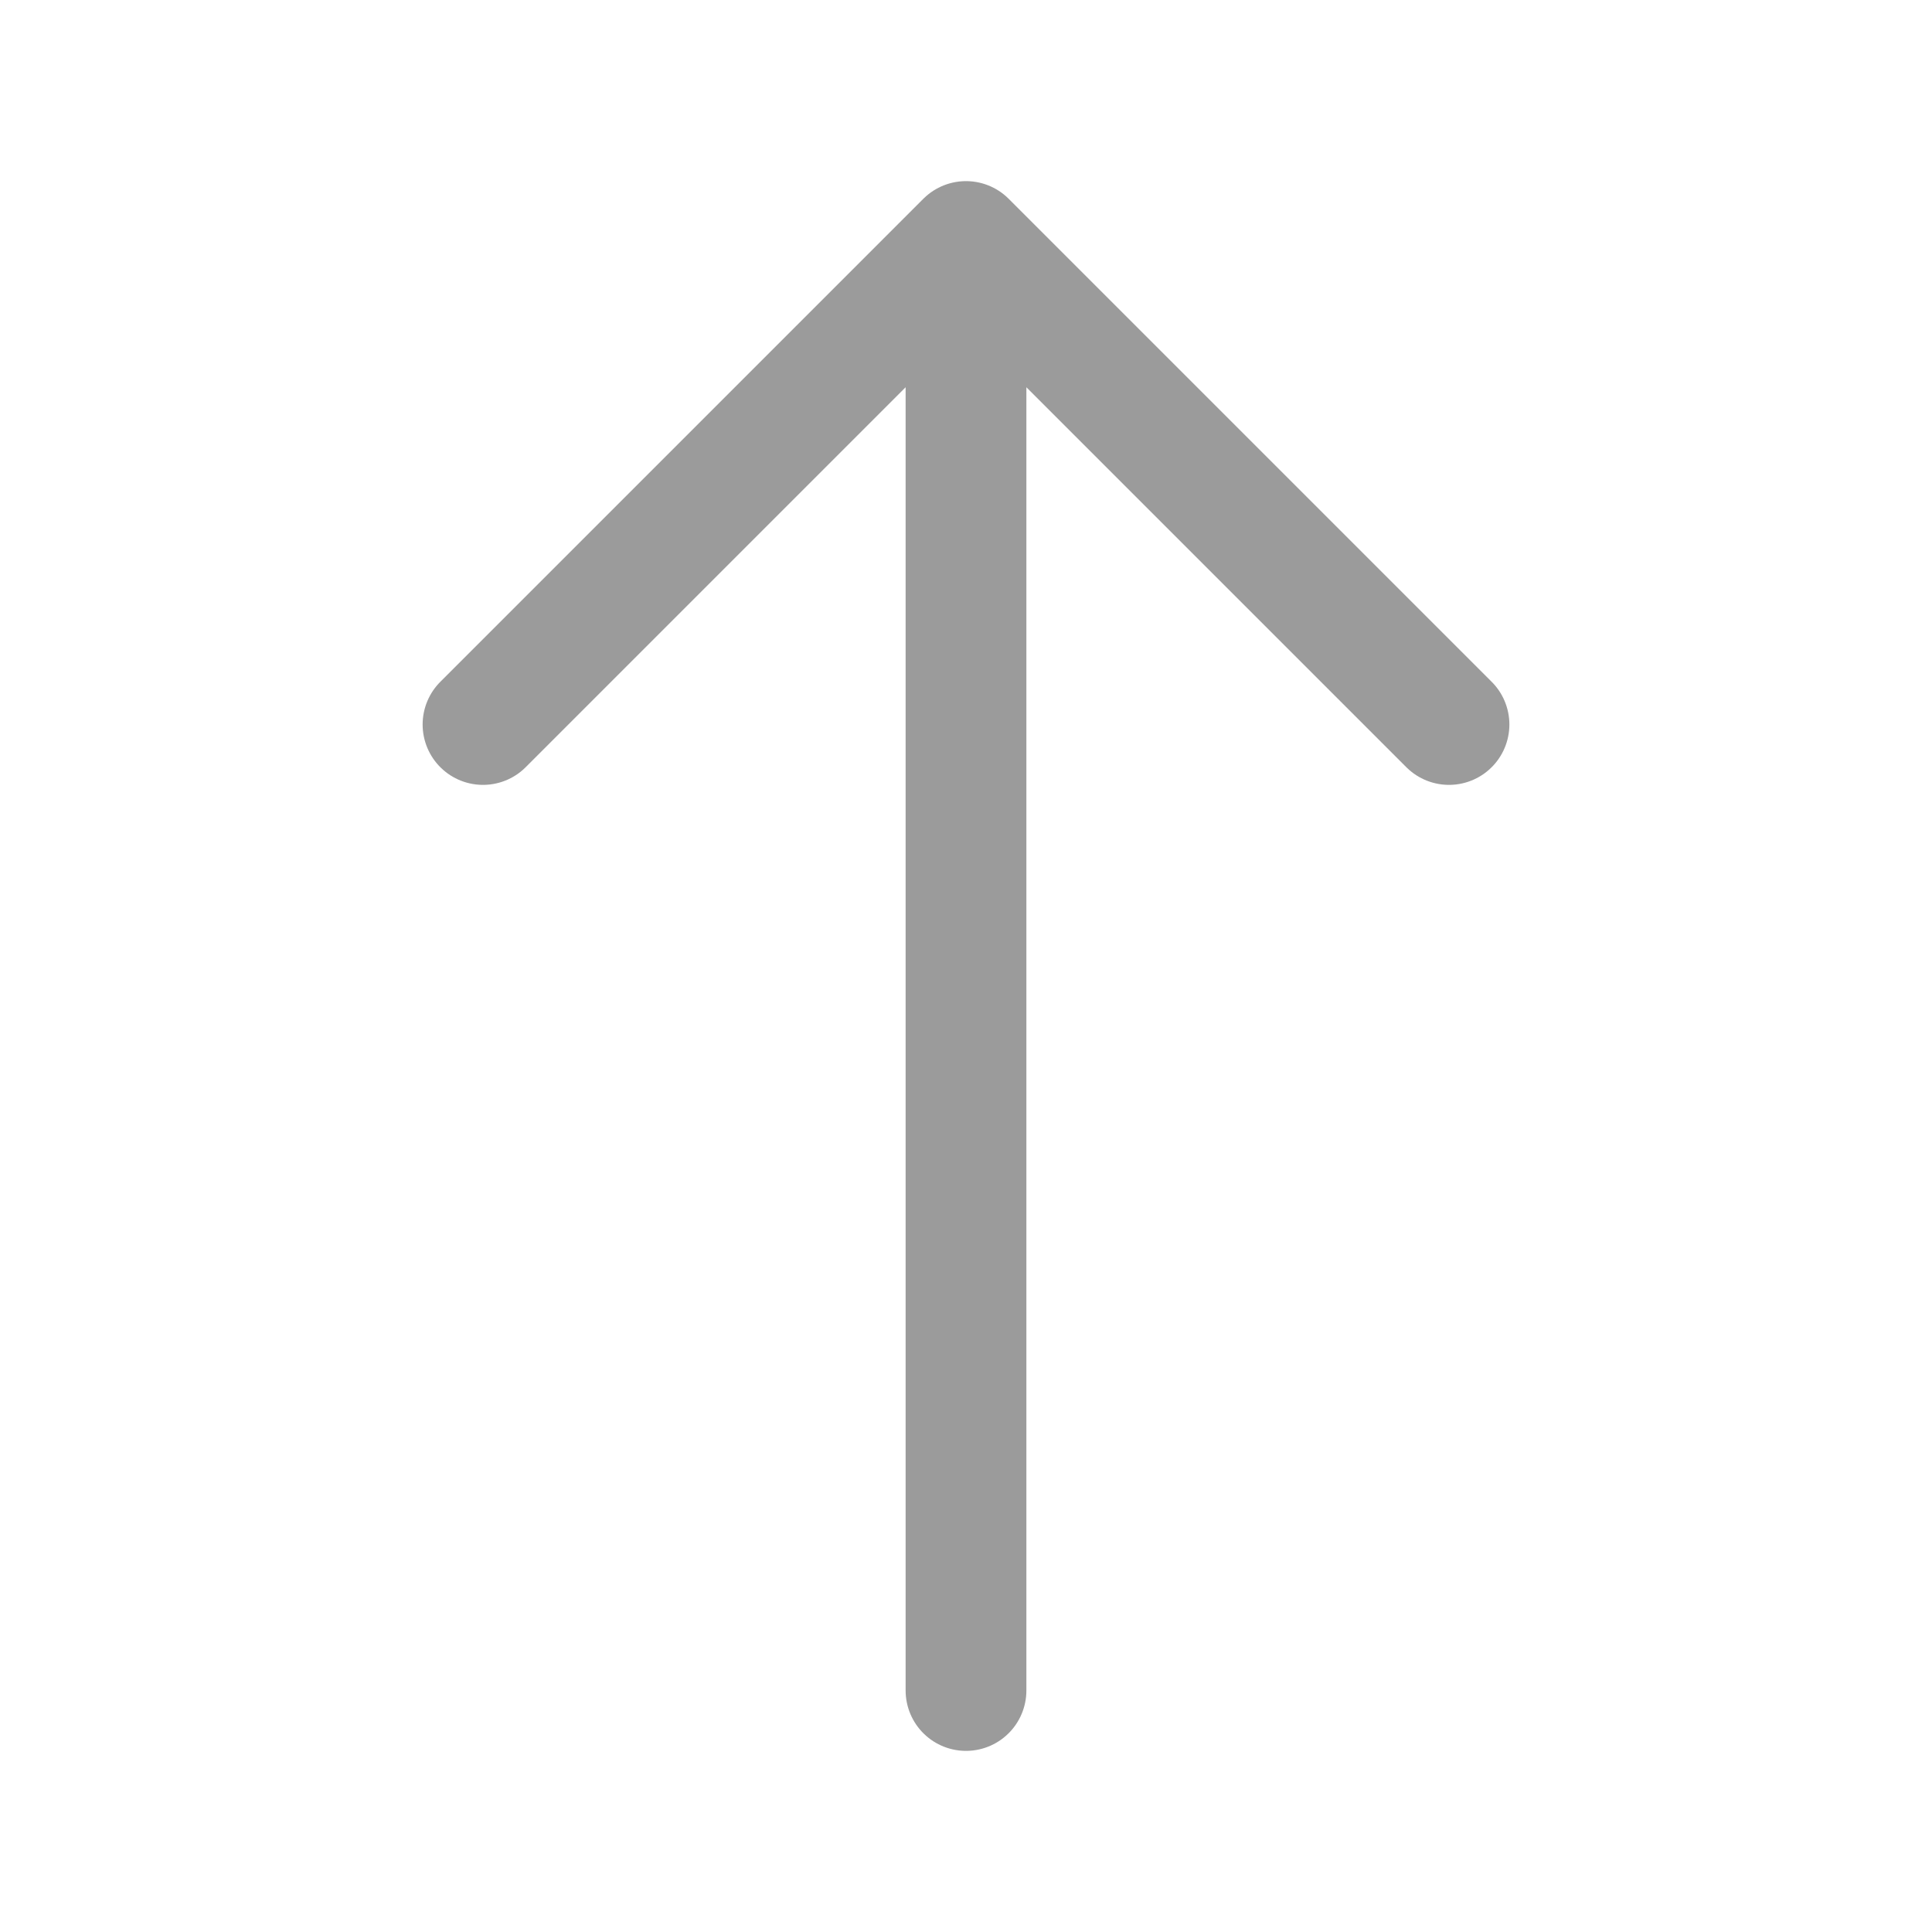
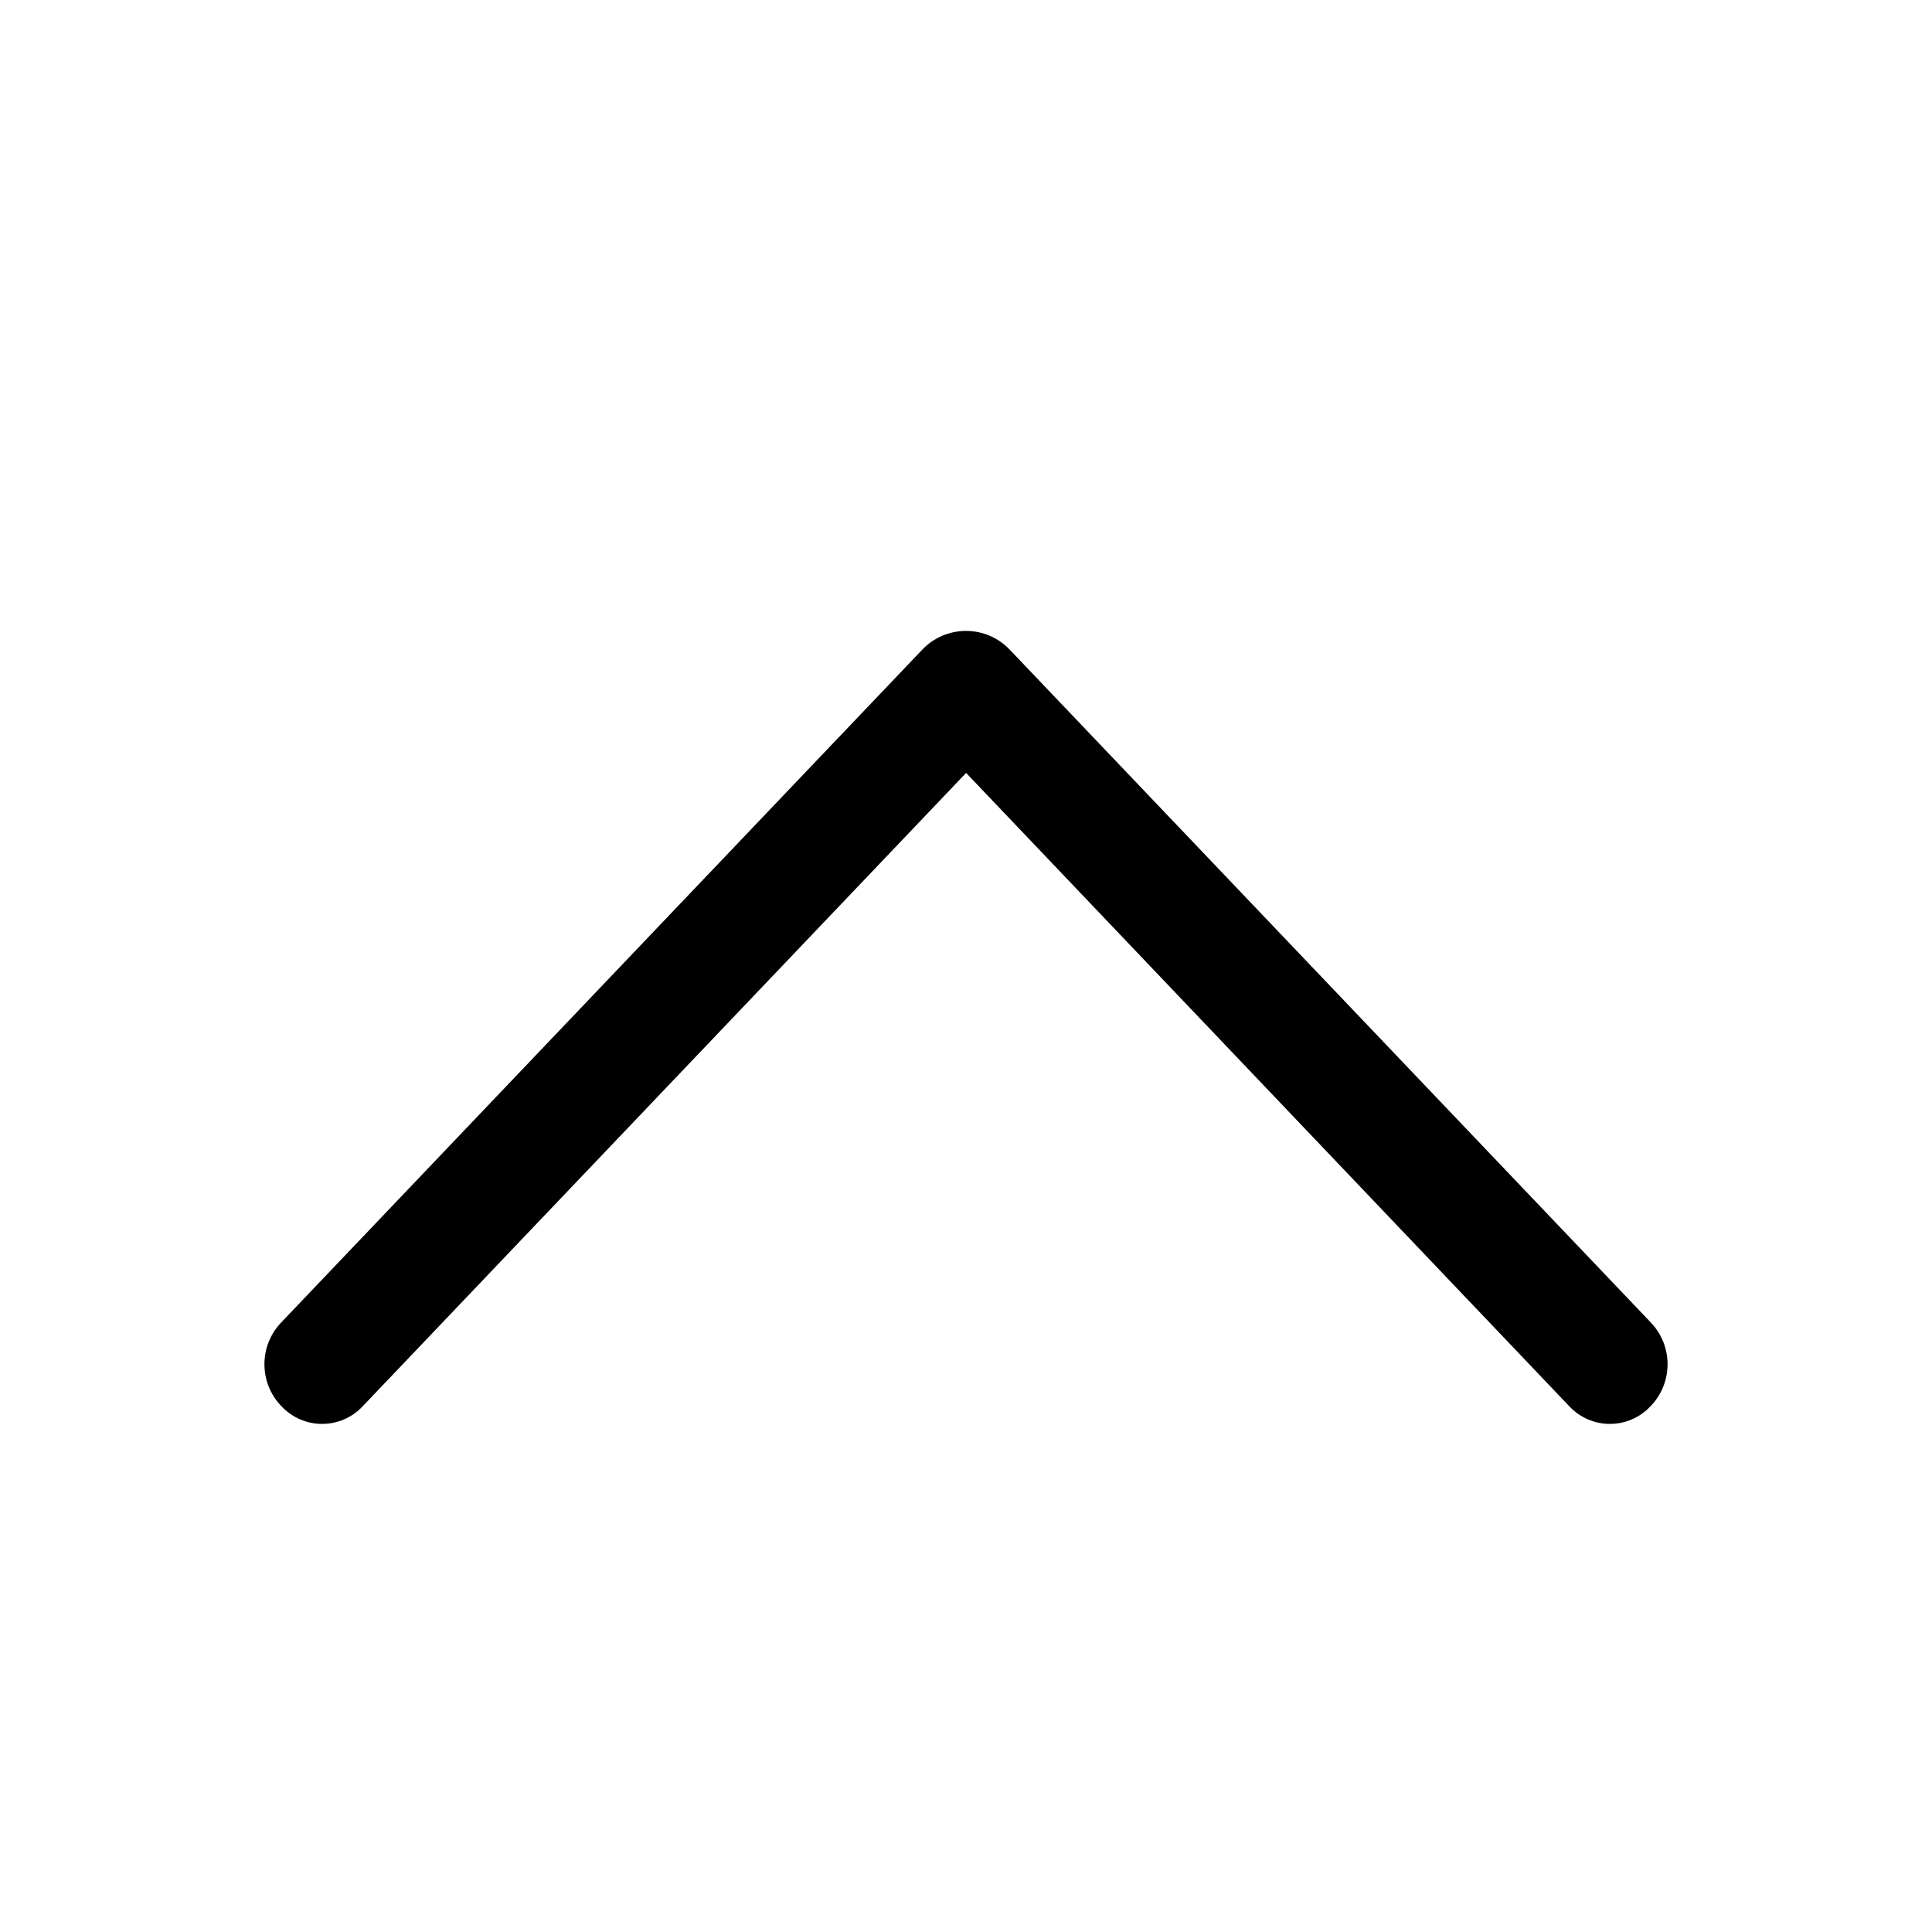
- <svg xmlns="http://www.w3.org/2000/svg" fill="none" viewBox="0 0 48 48">
-   <path stroke-linejoin="round" stroke-linecap="round" stroke-width="3" stroke="#9b9b9b" d="M24 6v36M12 18 24 6l12 12" data-follow-stroke="#9b9b9b" />
+ <svg xmlns="http://www.w3.org/2000/svg" viewBox="0 0 1024 1024">
+   <path fill="currentColor" d="m488.832 344.32-339.84 356.672a32 32 0 0 0 0 44.16l.384.384a29.44 29.44 0 0 0 42.688 0l320-335.872 319.872 335.872a29.44 29.44 0 0 0 42.688 0l.384-.384a32 32 0 0 0 0-44.16L535.168 344.32a32 32 0 0 0-46.336 0z" />
</svg>
